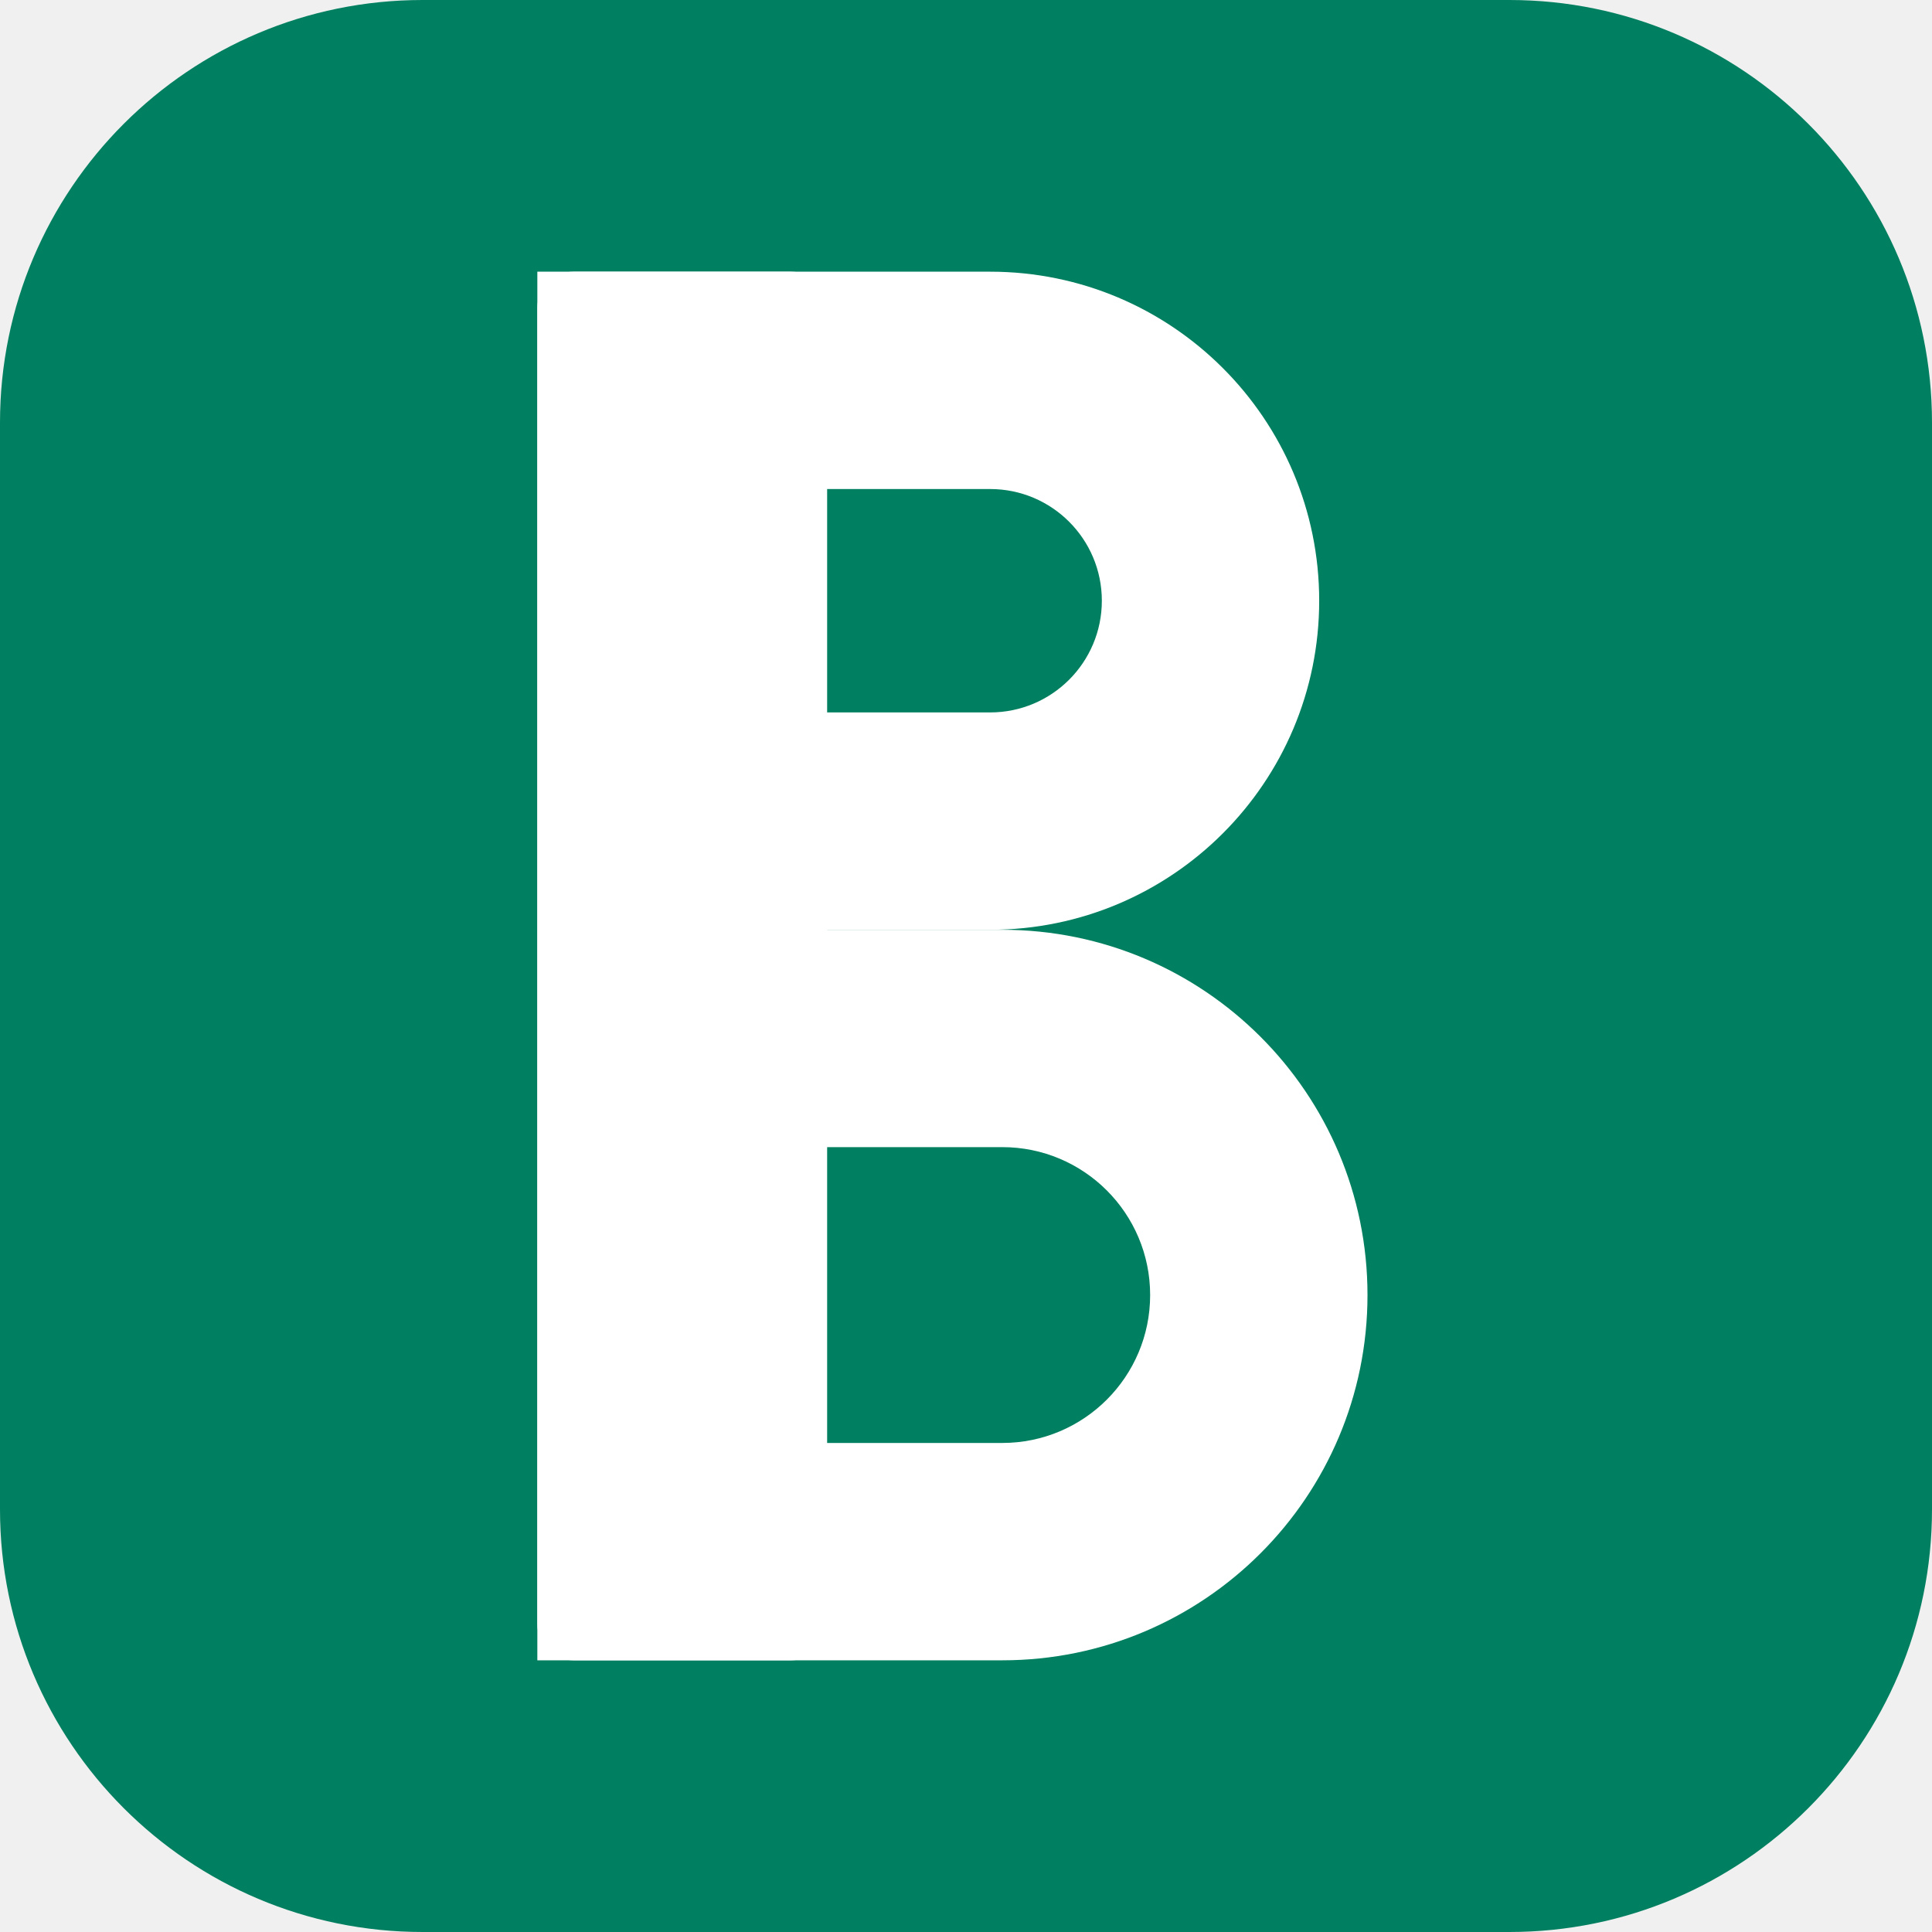
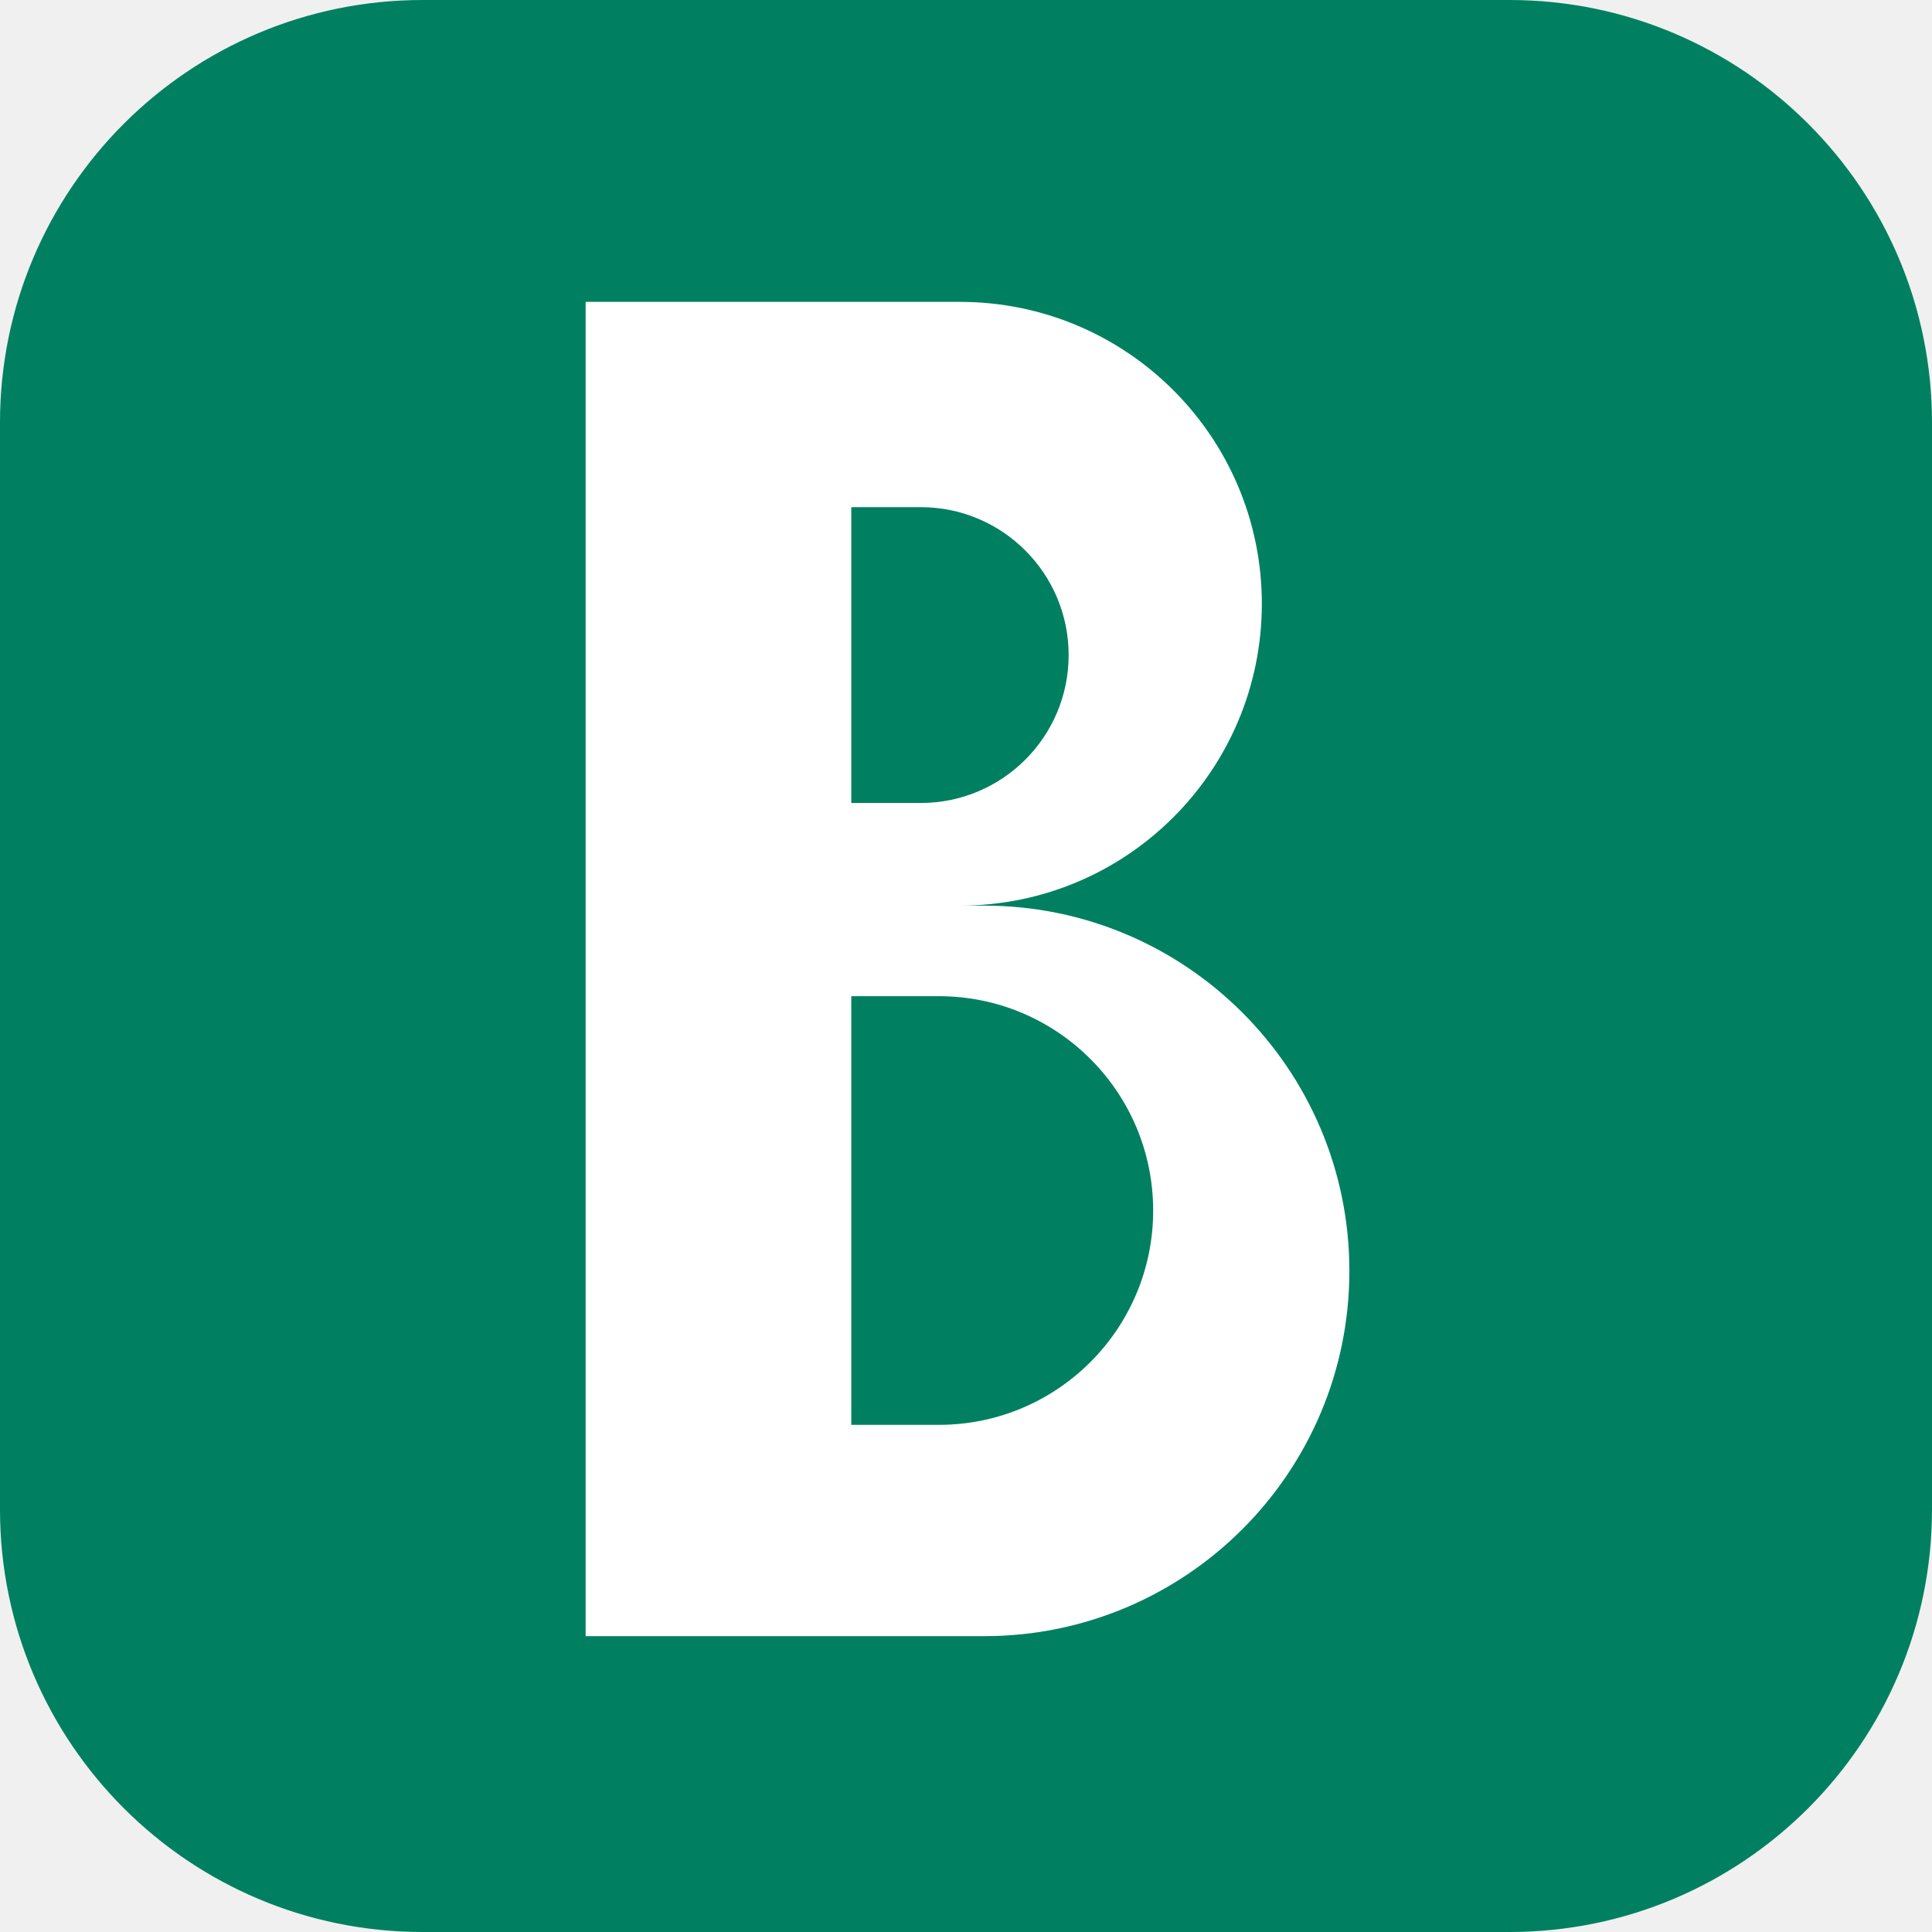
<svg xmlns="http://www.w3.org/2000/svg" viewBox="0 0 32 32" role="img" aria-label="Importadora Bella">
  <rect width="32" height="32" rx="7" fill="#008060" />
-   <g fill="#ffffff">
-     <path d="M8.9 4.5h7.5a5.45 5.45 0 0 1 0 10.9H8.9z" />
-     <path d="M8.9 15.4h7.7a6.05 6.05 0 0 1 0 12.1H8.9z" />
-     <rect x="8.9" y="4.5" width="4.8" height="23" rx="0.6" />
-   </g>
-   <g fill="#008060">
-     <path d="M13.7 8.1h2.7a1.85 1.85 0 0 1 0 3.7h-2.7z" />
-     <path d="M13.7 19h2.9a2.45 2.45 0 0 1 0 4.9h-2.9z" />
-   </g>
+   <path fill="#ffffff" fill-rule="evenodd" d="M9.7 5h6.2a5 5 0 0 1 0 10h.4a6.05 6.05 0 0 1 0 12.1H9.7z        M14.1 8.4h1.15a2.45 2.45 0 0 1 0 4.9H14.1z        M14.1 16.5h1.45a3.55 3.55 0 0 1 0 7.1H14.1z" />
</svg>
